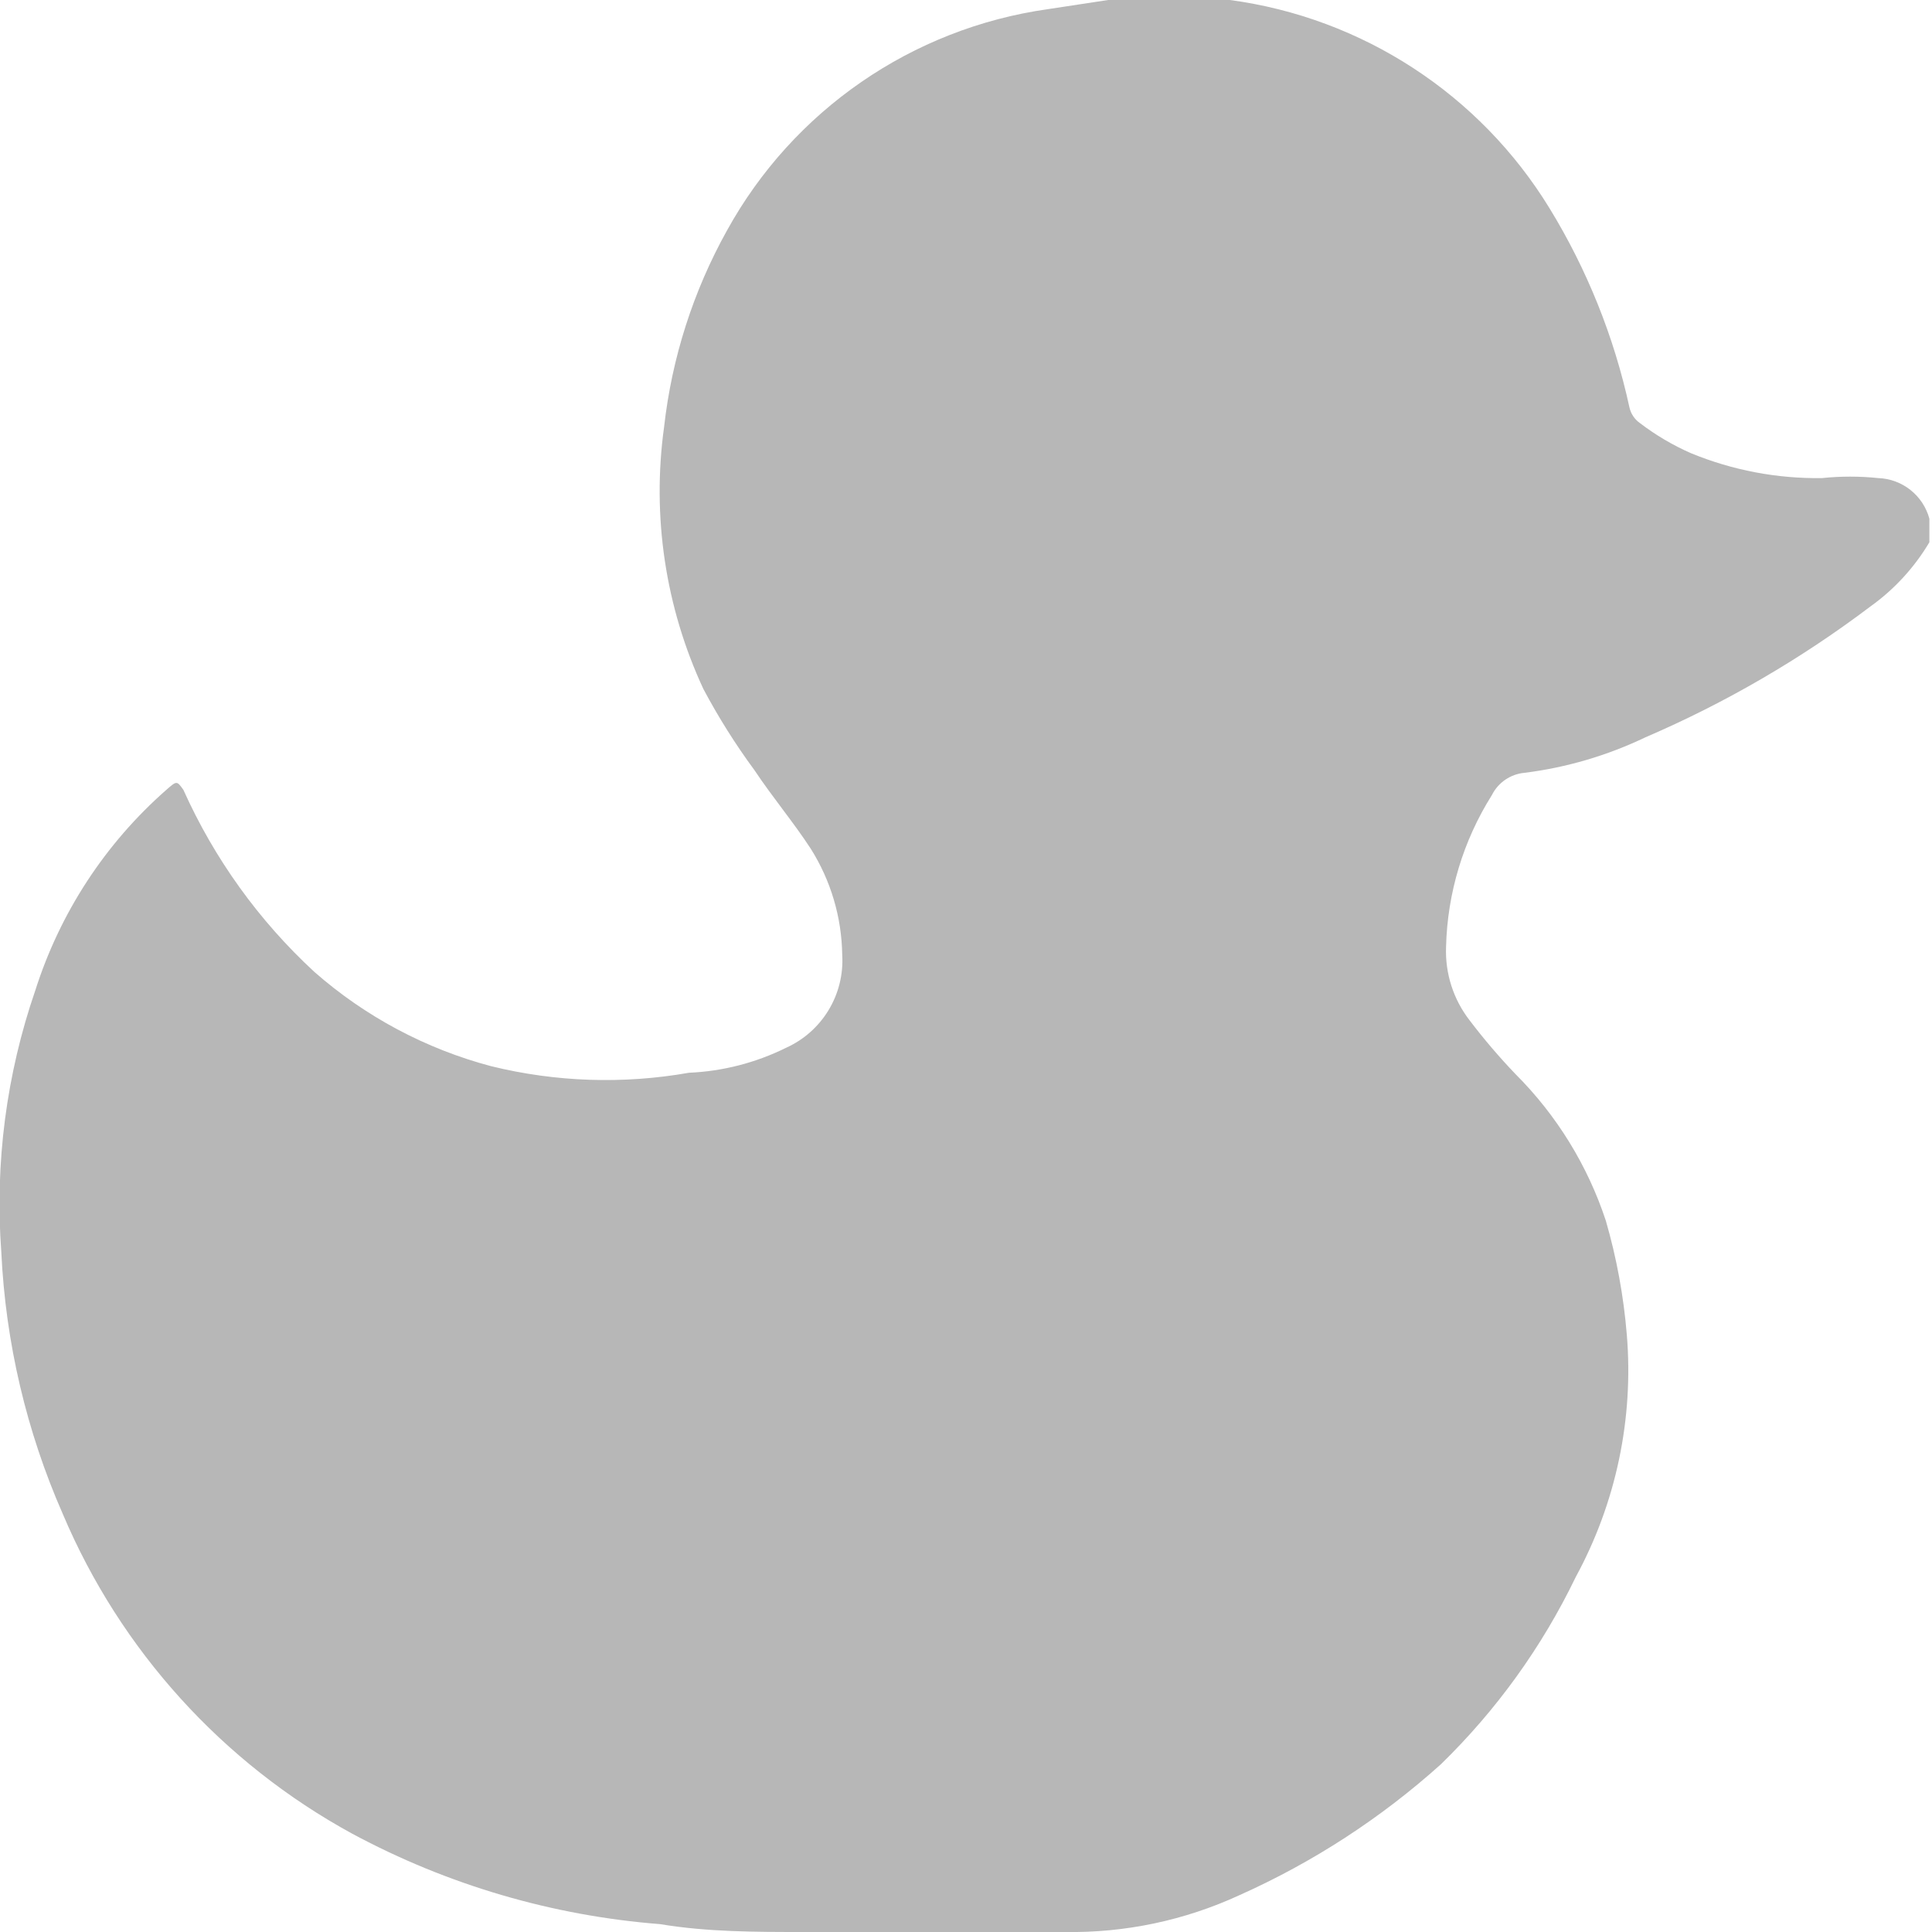
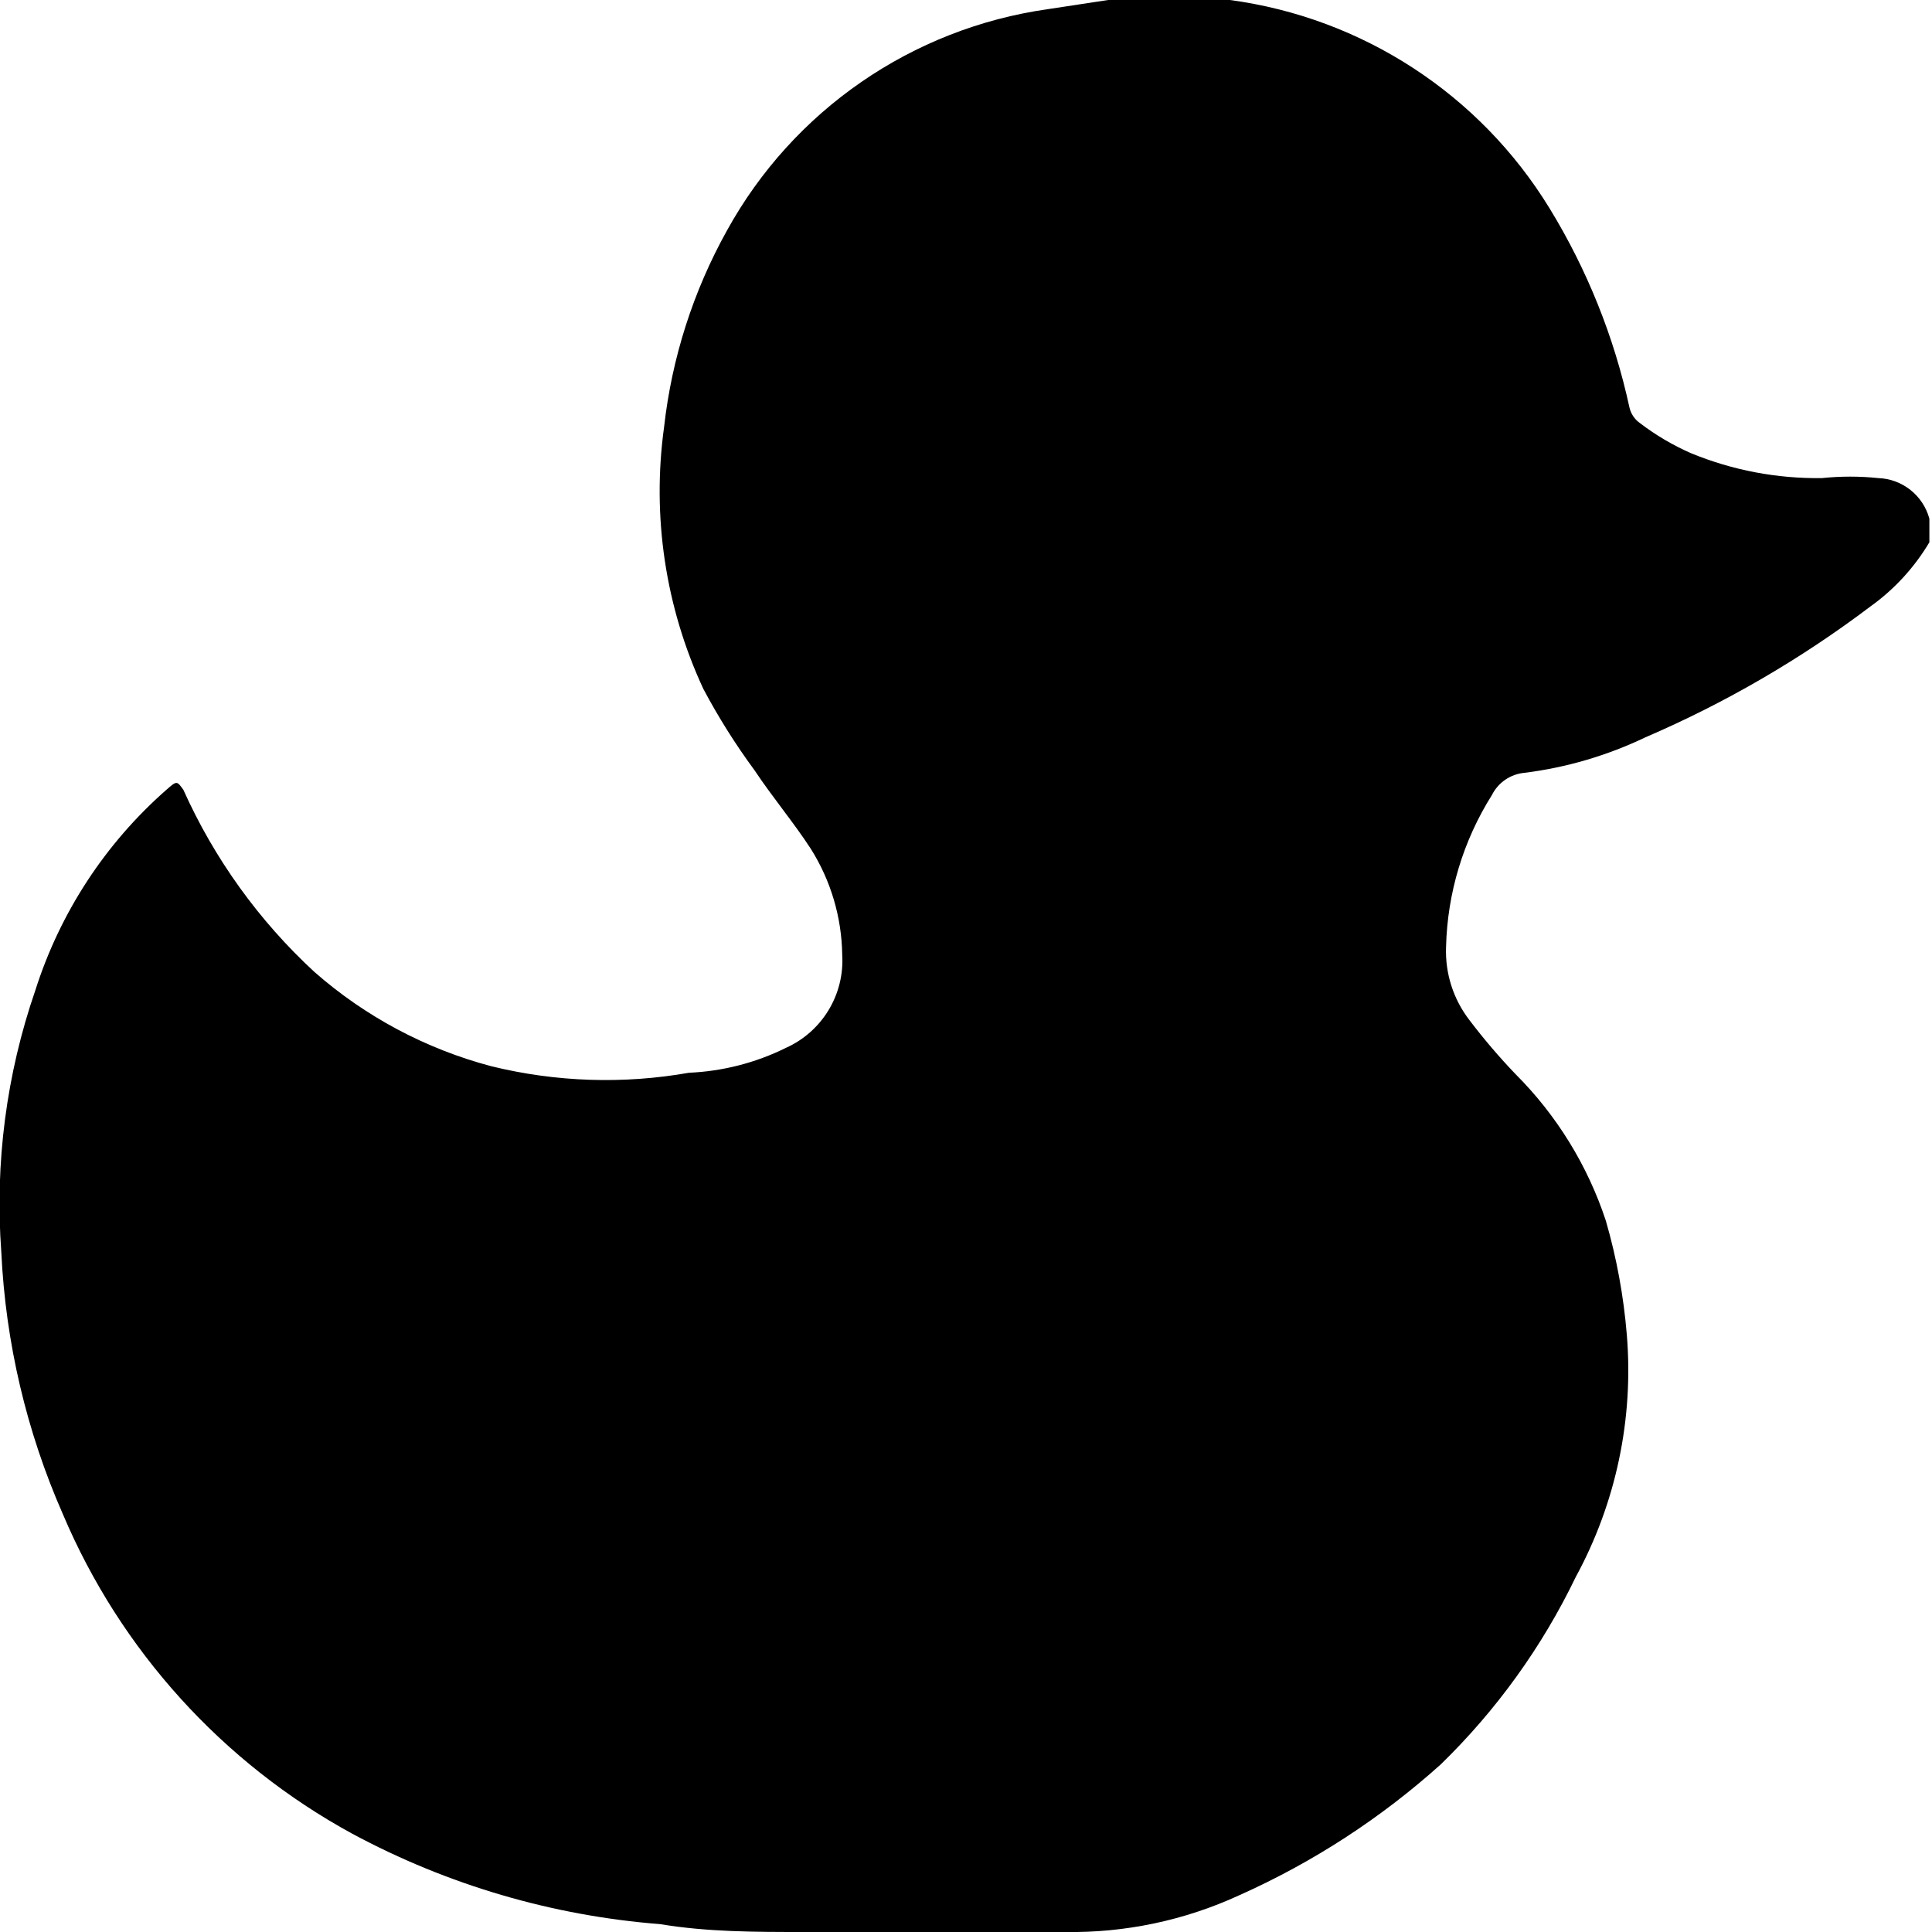
<svg xmlns="http://www.w3.org/2000/svg" viewBox="0 0 14.75 14.75">
-   <defs>
-     <style>.cls-1{fill:#b7b7b7;}</style>
-   </defs>
  <g id="Capa_2" data-name="Capa 2">
    <g id="Capa_1-2" data-name="Capa 1">
      <g id="_8RNW8S" data-name="8RNW8S">
-         <path class="cls-1" d="M8.46,0h.6l.33,0a3.39,3.39,0,0,1,2.44,1.59,4.9,4.9,0,0,1,.61,1.52.2.2,0,0,0,.08.12,1.9,1.9,0,0,0,.39.23,2.53,2.53,0,0,0,1,.19,2.08,2.08,0,0,1,.43,0,.42.42,0,0,1,.39.31v.18a1.62,1.62,0,0,1-.45.49,8.26,8.26,0,0,1-1.72,1,3,3,0,0,1-.92.27.31.31,0,0,0-.25.17,2.28,2.28,0,0,0-.35,1.16.86.86,0,0,0,.18.56,4.71,4.71,0,0,0,.35.41,2.84,2.84,0,0,1,.69,1.12,4.43,4.43,0,0,1,.16.87,3.3,3.3,0,0,1-.39,1.85A5.06,5.06,0,0,1,11,13.47a5.9,5.9,0,0,1-1.54,1,3.06,3.06,0,0,1-1.33.28h-2c-.36,0-.73,0-1.09-.06A5.94,5.94,0,0,1,2.69,14,5,5,0,0,1,.48,11.56a5.63,5.63,0,0,1-.47-2,5,5,0,0,1,.26-2,3.41,3.41,0,0,1,1-1.53c.08-.07.08-.07.13,0a4.27,4.27,0,0,0,1,1.39,3.34,3.34,0,0,0,1.35.72,3.66,3.66,0,0,0,1.51.05A1.85,1.85,0,0,0,6,8a.73.73,0,0,0,.43-.71,1.56,1.56,0,0,0-.24-.81c-.13-.2-.29-.39-.43-.6a5,5,0,0,1-.39-.62,3.58,3.58,0,0,1-.3-2,4,4,0,0,1,.48-1.5A3.33,3.33,0,0,1,8,.07Z" />
+         <path d="M8.46,0h.6l.33,0a3.39,3.39,0,0,1,2.44,1.59,4.9,4.9,0,0,1,.61,1.52.2.2,0,0,0,.08.12,1.9,1.9,0,0,0,.39.23,2.53,2.53,0,0,0,1,.19,2.08,2.08,0,0,1,.43,0,.42.42,0,0,1,.39.31v.18a1.62,1.62,0,0,1-.45.49,8.26,8.26,0,0,1-1.72,1,3,3,0,0,1-.92.27.31.31,0,0,0-.25.17,2.28,2.28,0,0,0-.35,1.16.86.86,0,0,0,.18.56,4.71,4.71,0,0,0,.35.41,2.84,2.84,0,0,1,.69,1.12,4.43,4.43,0,0,1,.16.87,3.3,3.3,0,0,1-.39,1.85A5.06,5.06,0,0,1,11,13.47a5.9,5.9,0,0,1-1.54,1,3.06,3.06,0,0,1-1.33.28h-2c-.36,0-.73,0-1.09-.06A5.94,5.94,0,0,1,2.69,14,5,5,0,0,1,.48,11.56a5.63,5.63,0,0,1-.47-2,5,5,0,0,1,.26-2,3.41,3.41,0,0,1,1-1.53c.08-.07.08-.07.13,0a4.27,4.27,0,0,0,1,1.39,3.34,3.34,0,0,0,1.35.72,3.66,3.66,0,0,0,1.51.05A1.85,1.85,0,0,0,6,8a.73.73,0,0,0,.43-.71,1.56,1.56,0,0,0-.24-.81c-.13-.2-.29-.39-.43-.6a5,5,0,0,1-.39-.62,3.58,3.58,0,0,1-.3-2,4,4,0,0,1,.48-1.5A3.33,3.33,0,0,1,8,.07Z" />
      </g>
    </g>
  </g>
</svg>
